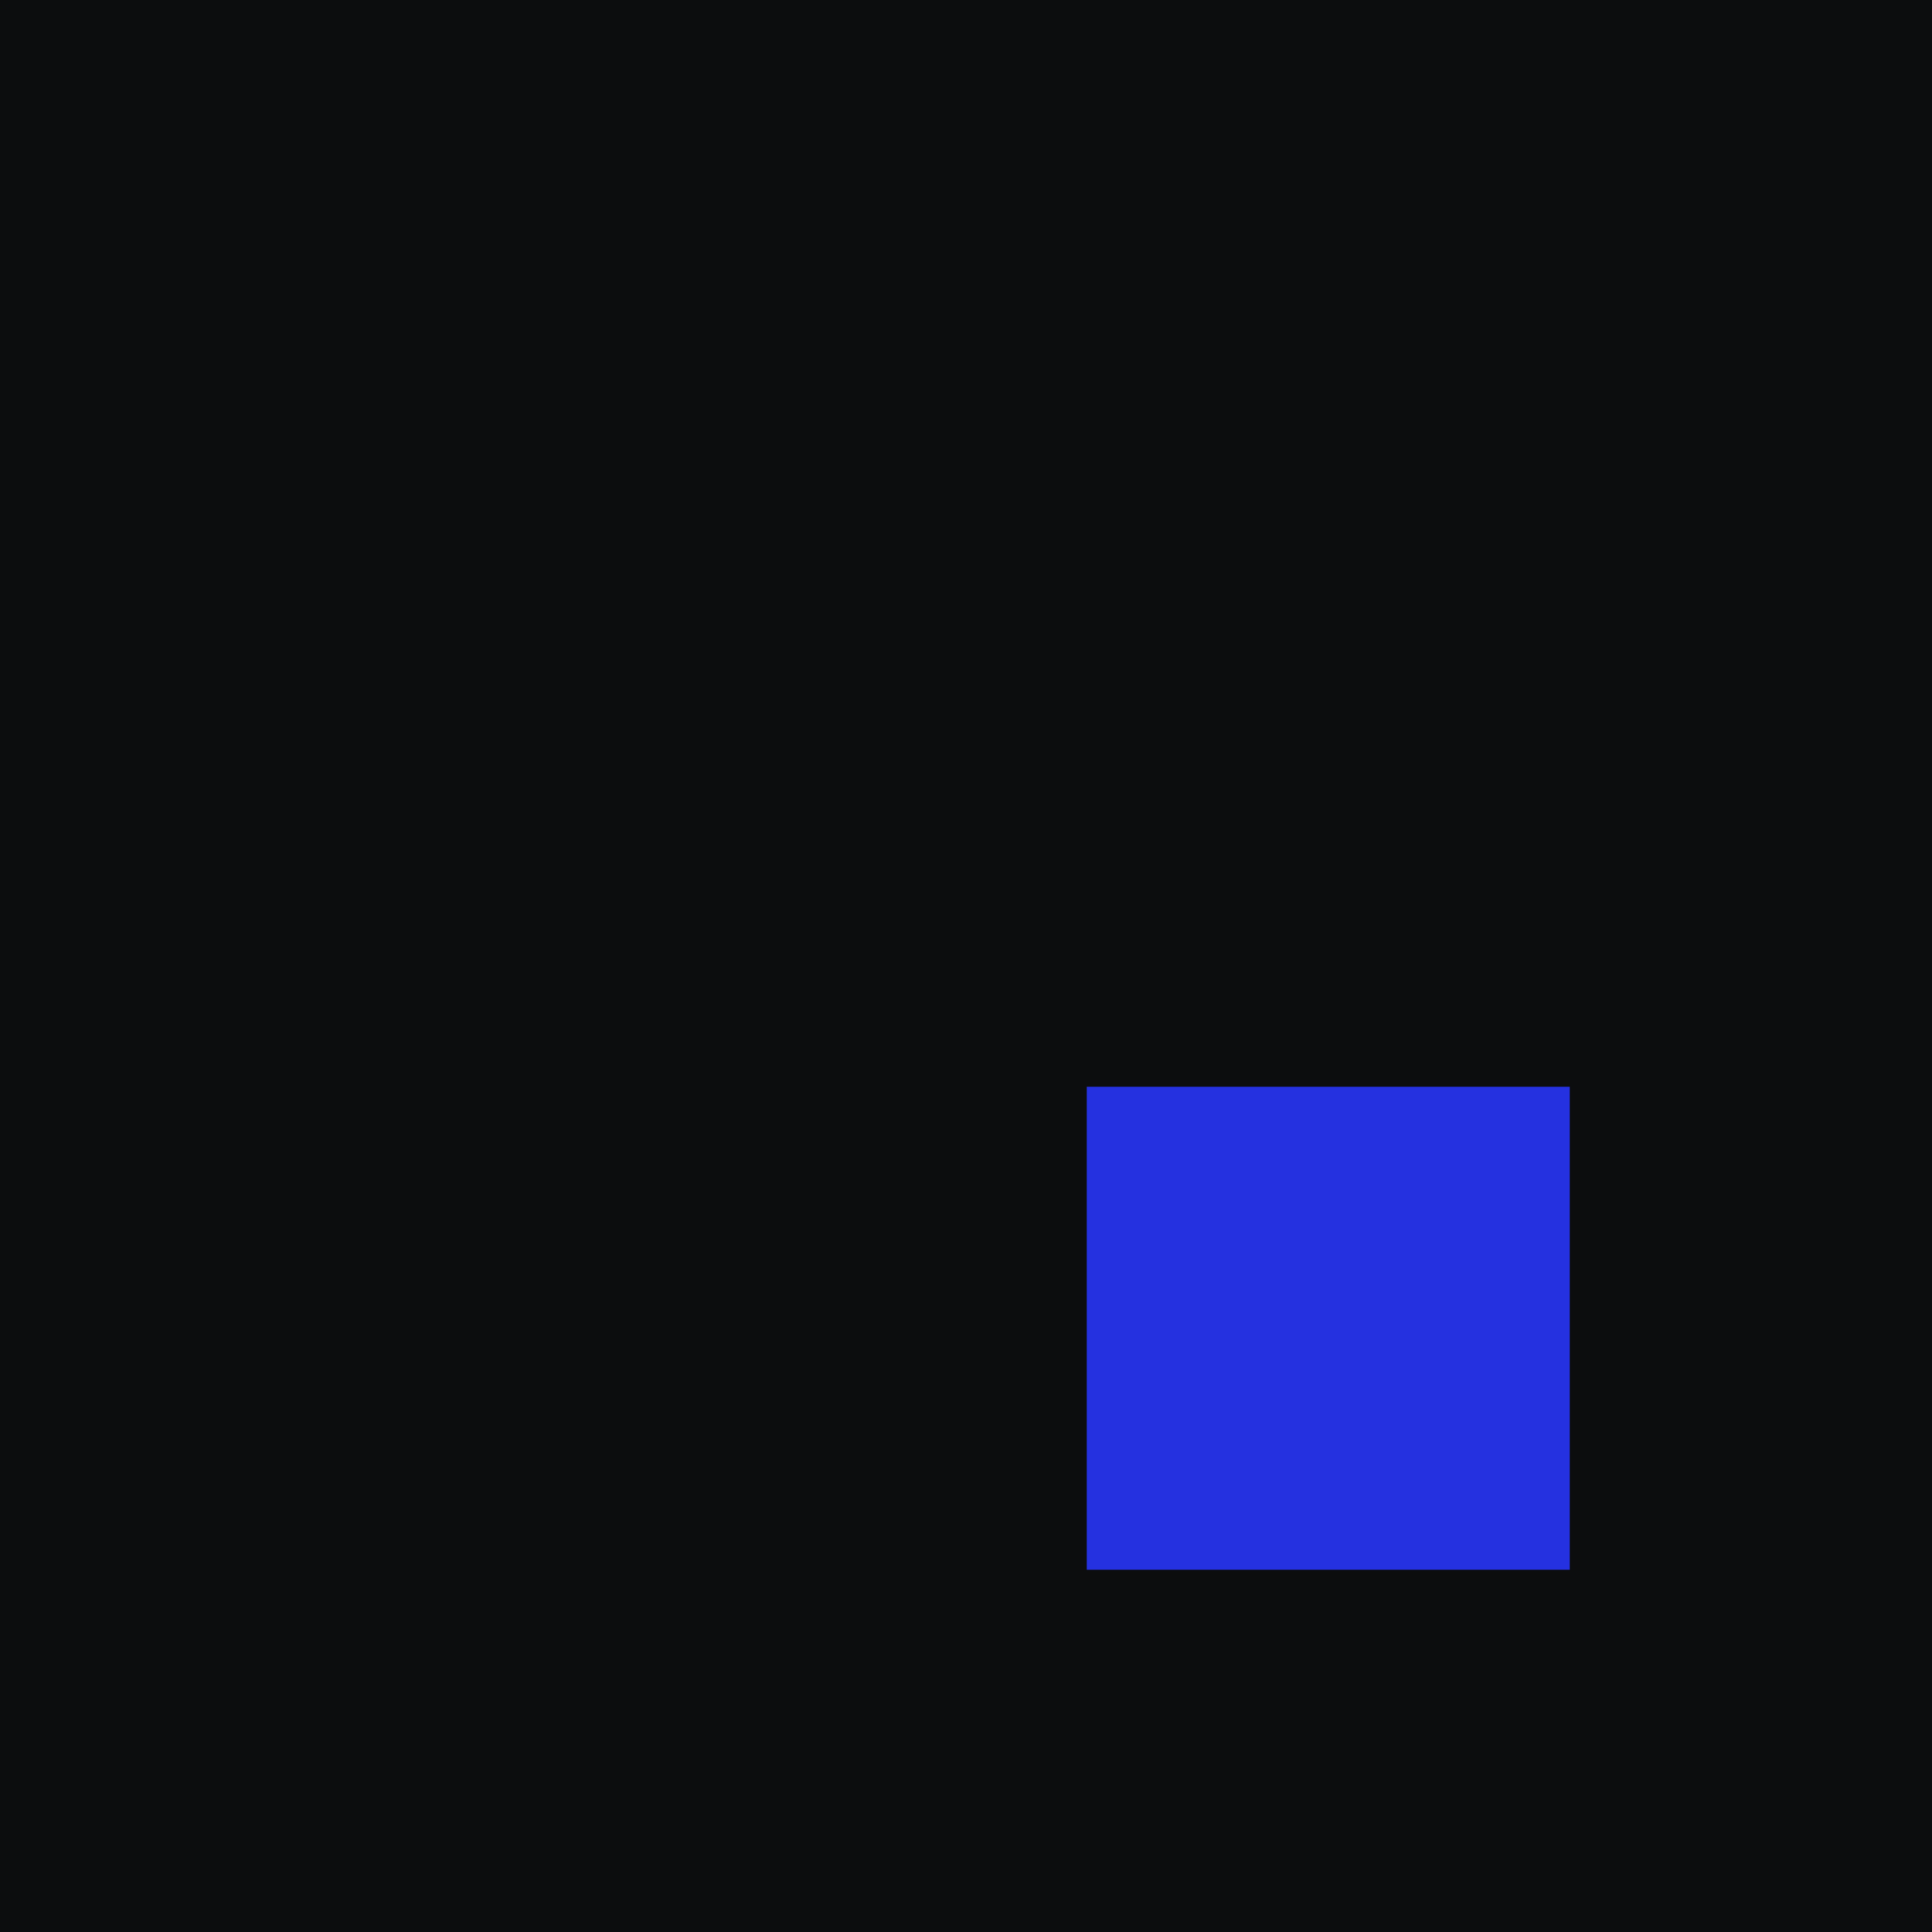
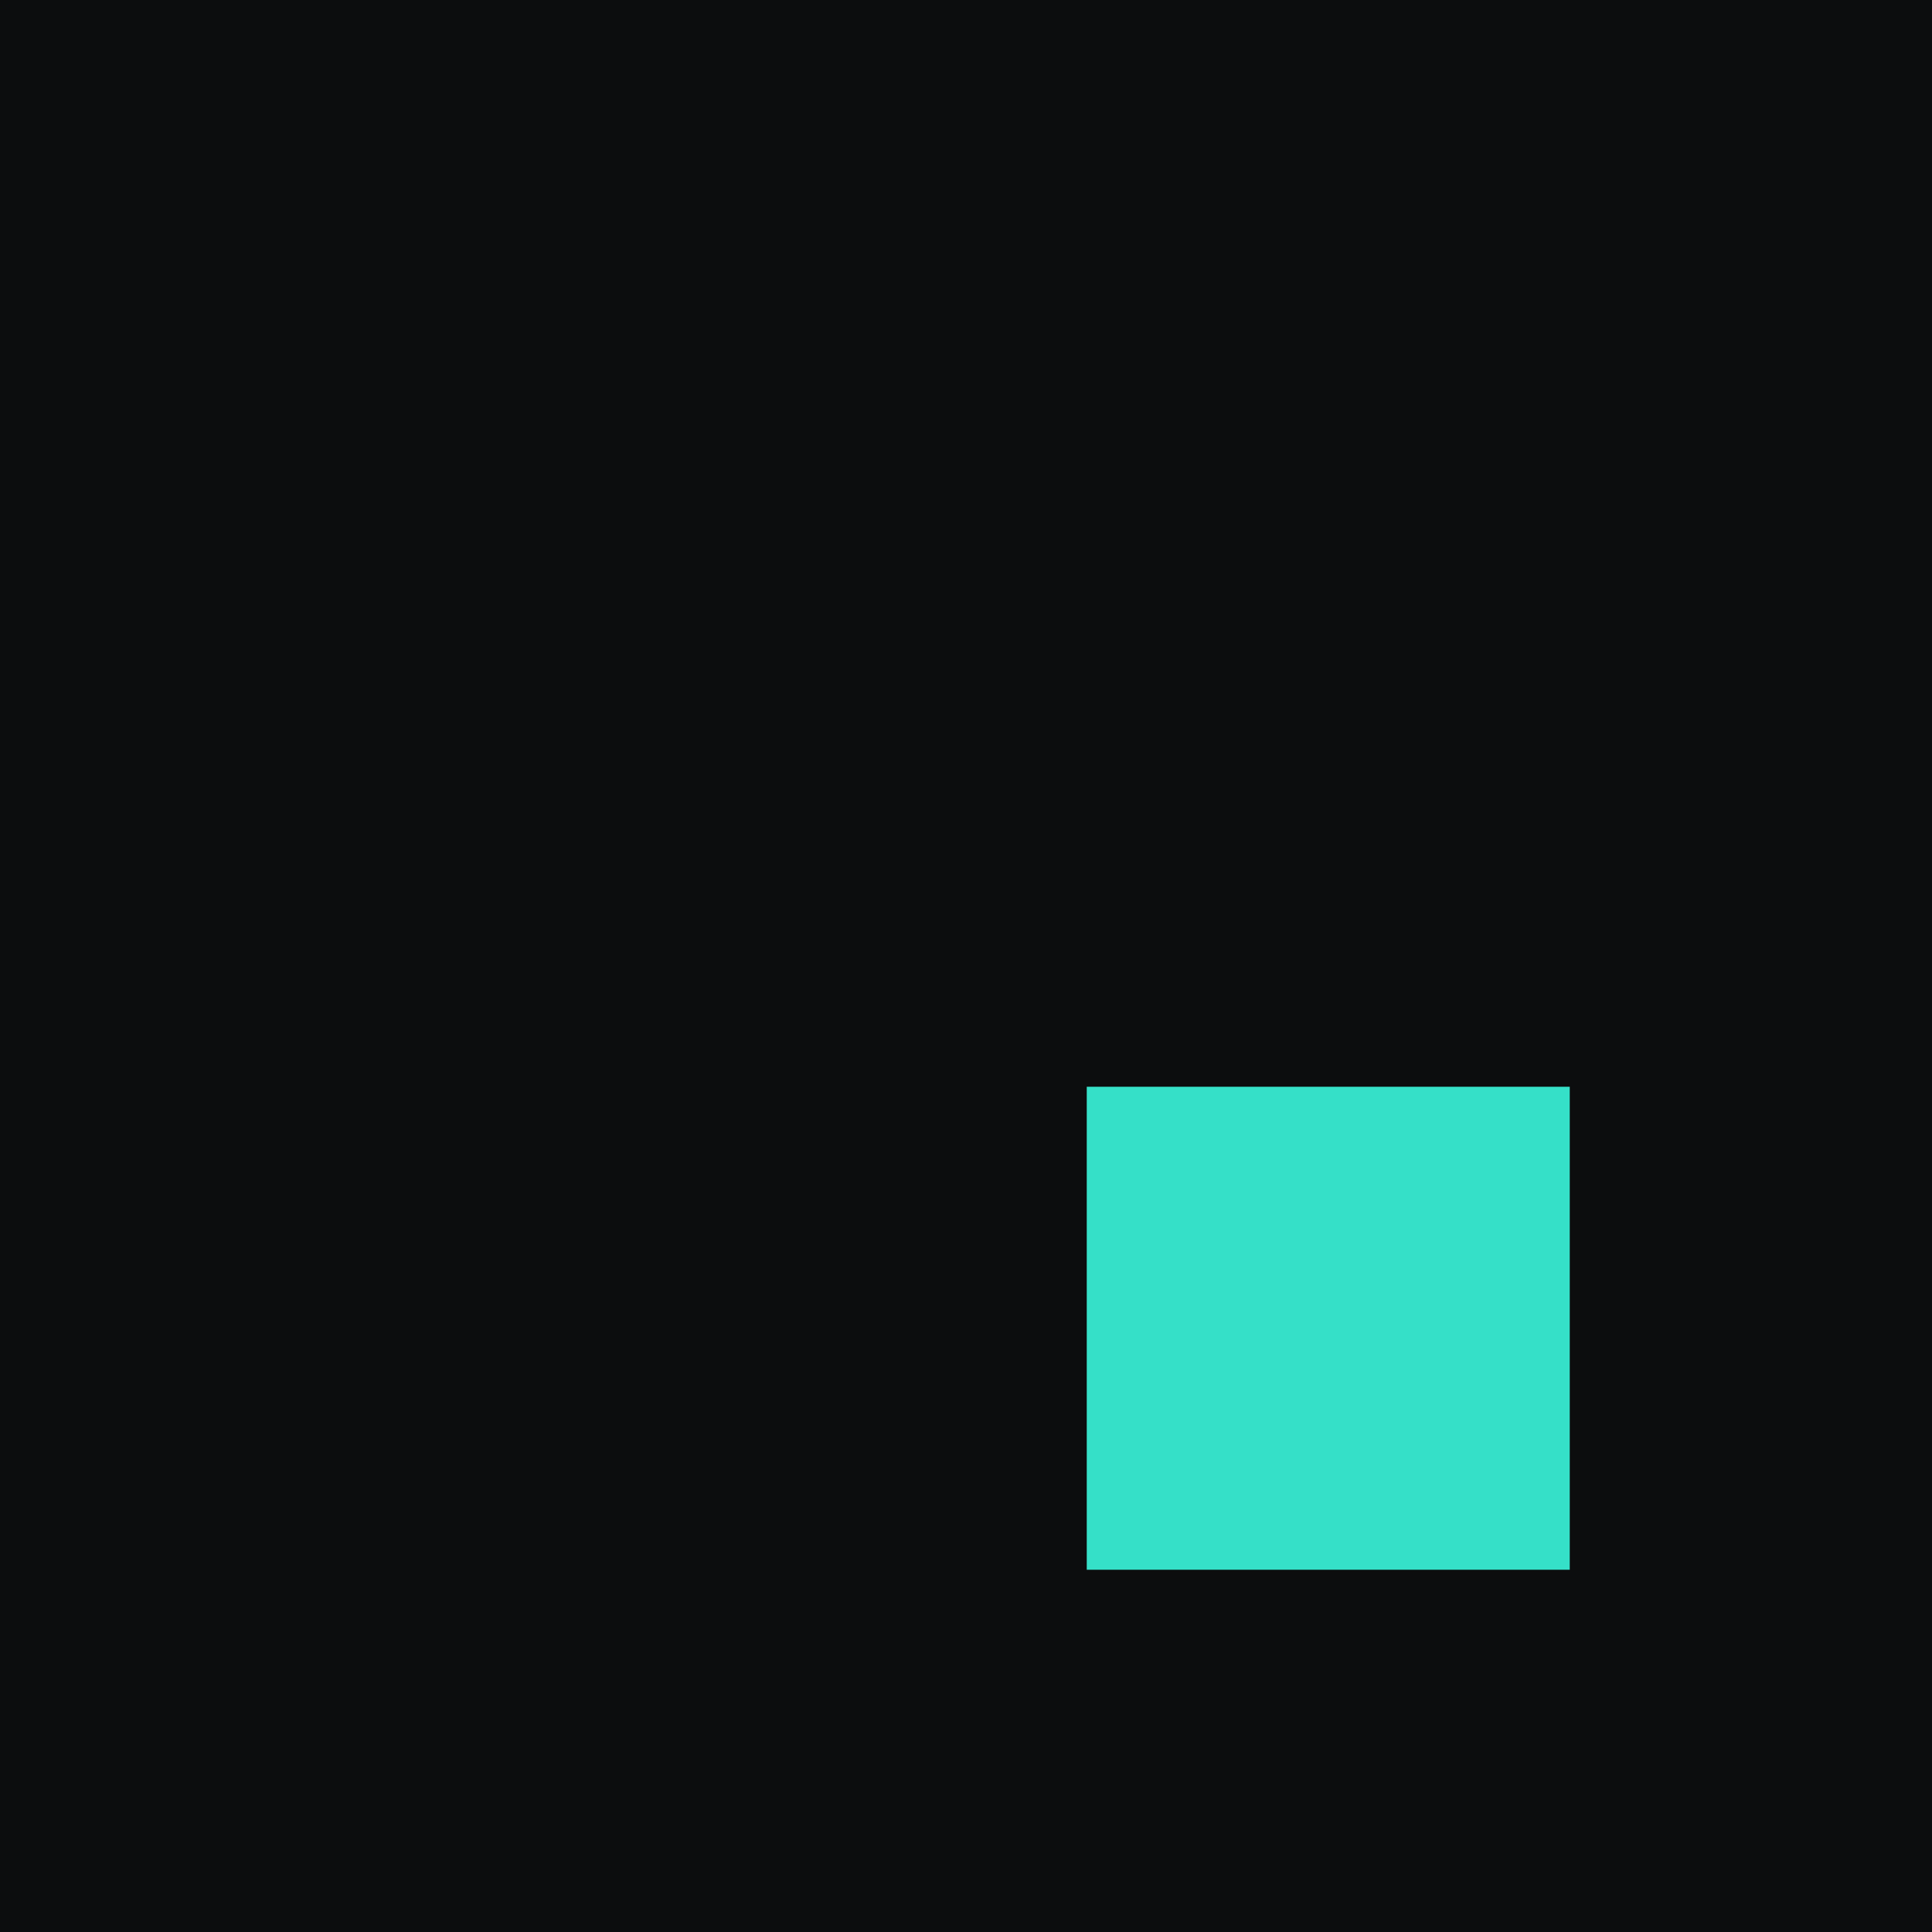
<svg xmlns="http://www.w3.org/2000/svg" viewBox="0 0 64 64" width="64" height="64">
  <rect width="64" height="64" fill="#0c0d0e" />
-   <rect x="36" y="36" width="16" height="16" fill="#2531e0" />
+   <rect x="36" y="36" width="16" height="16" fill="#35e0c8" />
</svg>
